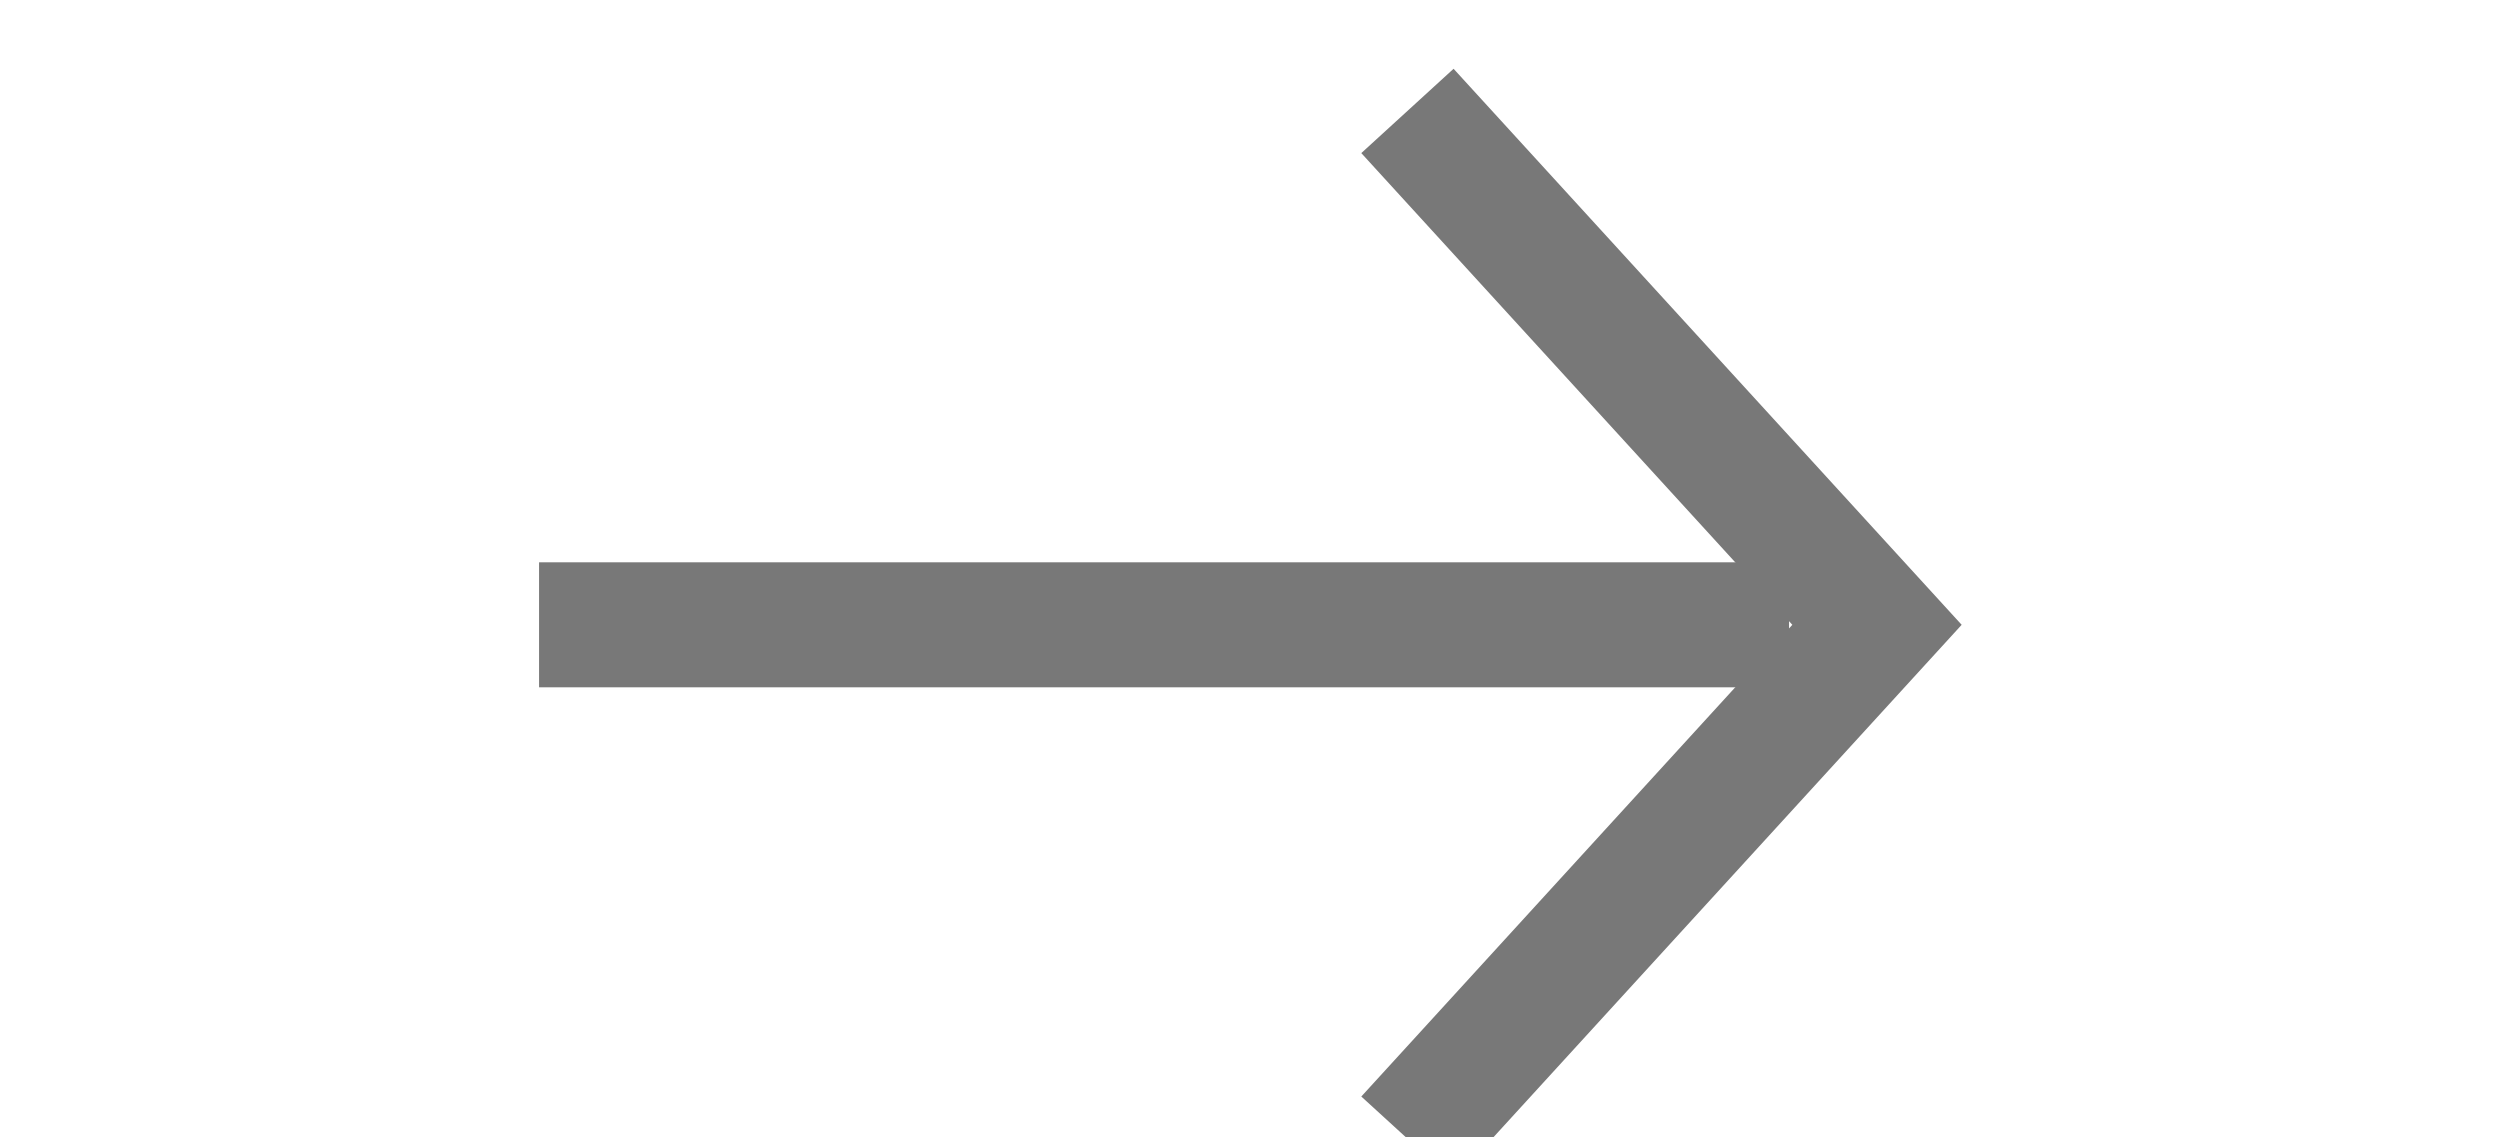
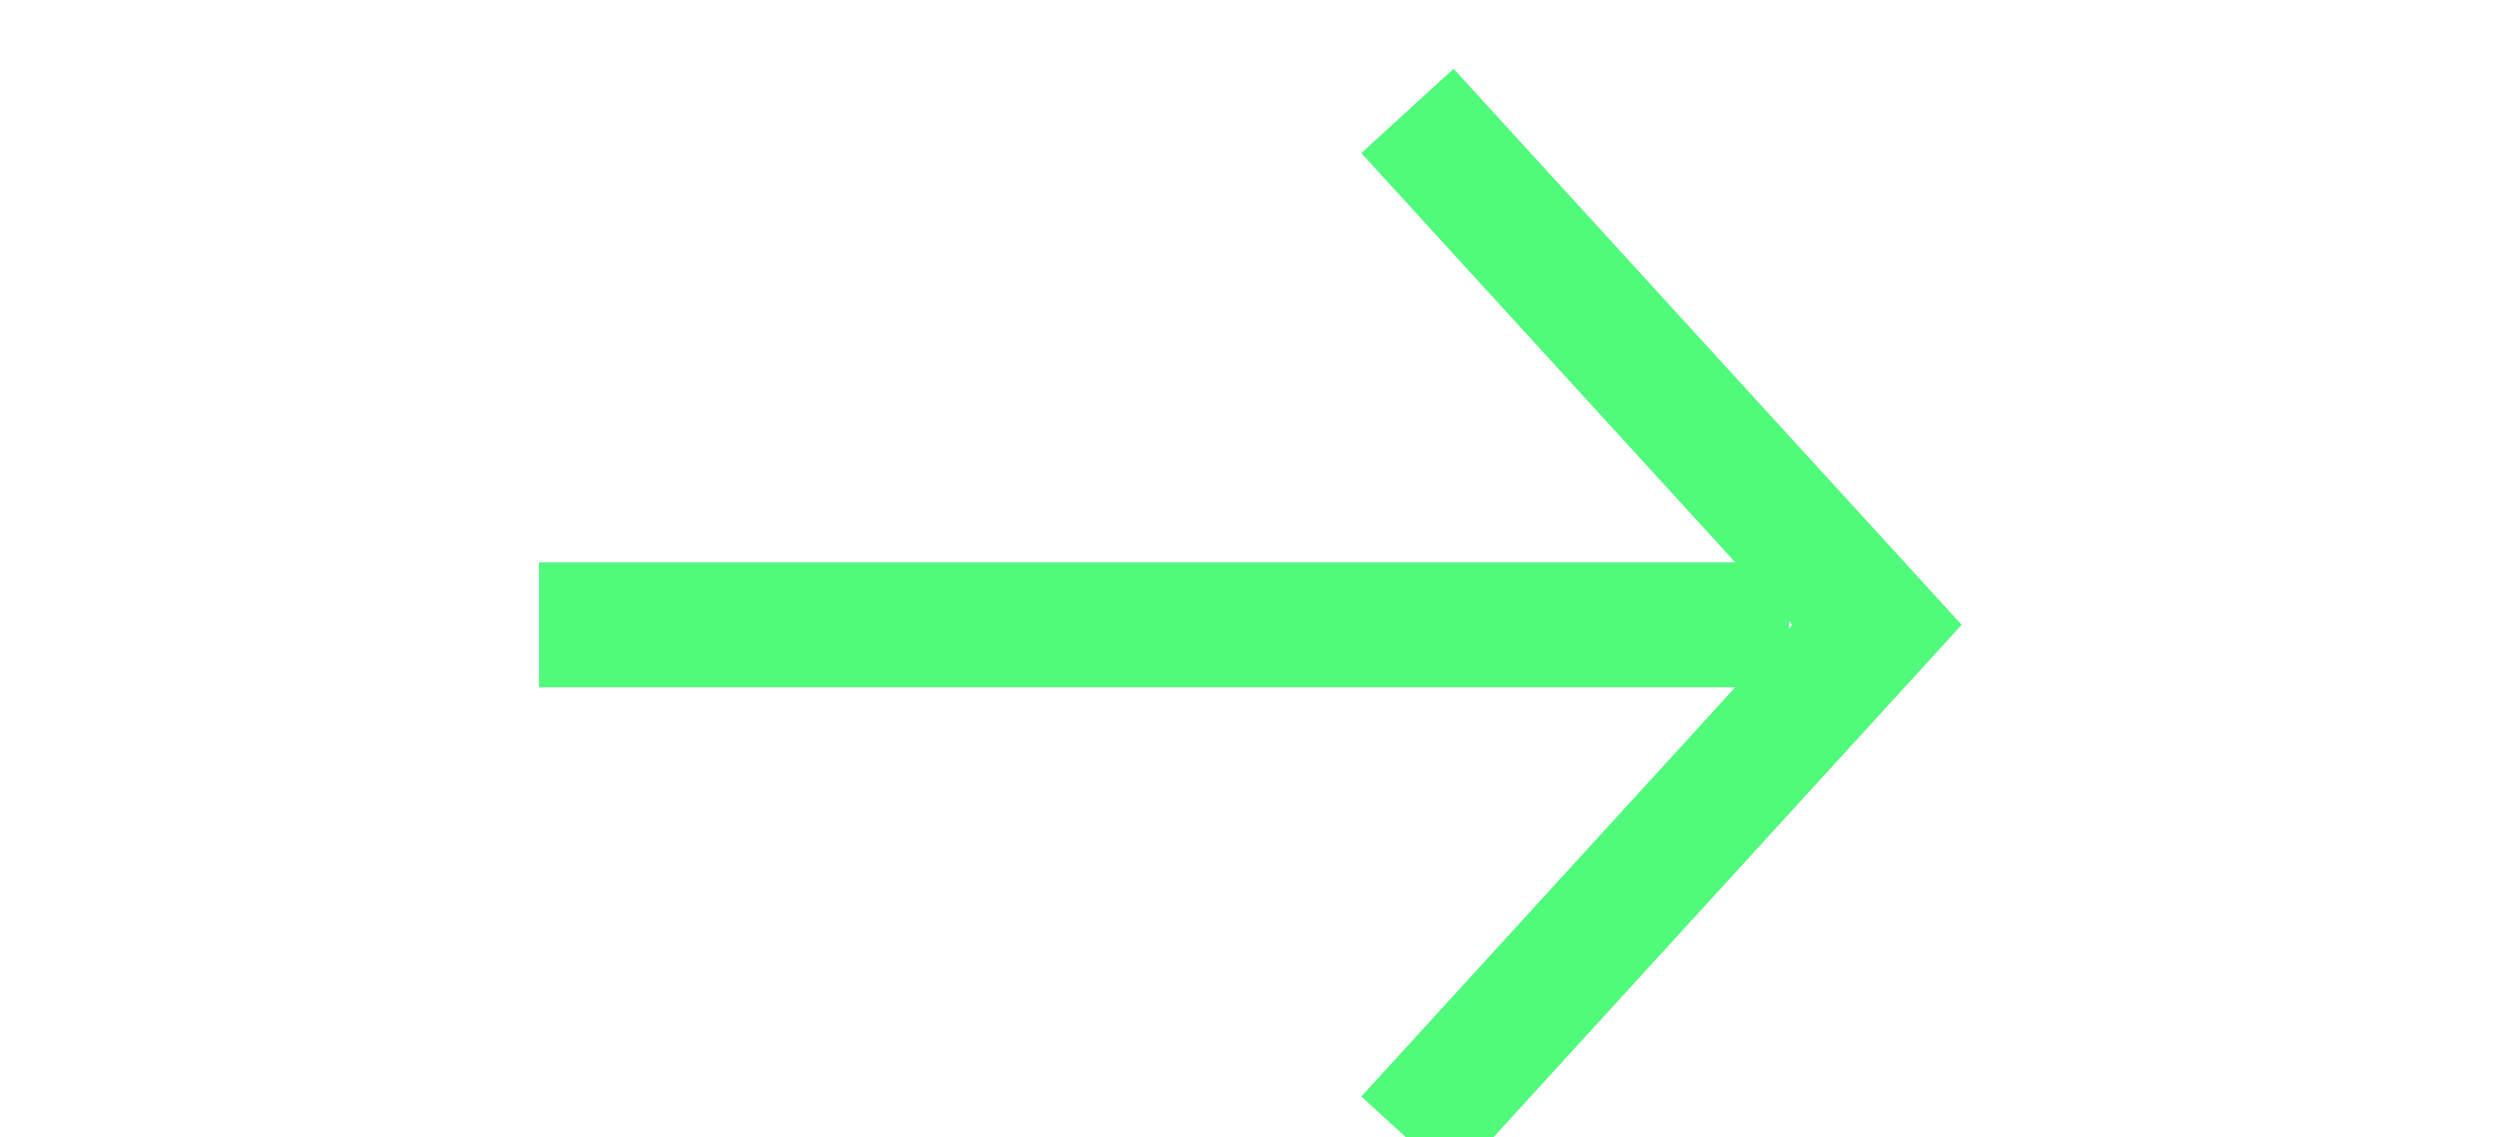
<svg xmlns="http://www.w3.org/2000/svg" width="22" height="10" viewBox="0 0 40 16">
  <defs>
    <style>
-       .cls-1 {
+       .Arrow {
        fill: none;
-         stroke: #787878;
+         stroke: #50fa7b;
        stroke-width: 2px;
        fill-rule: evenodd;
      }
    </style>
  </defs>
-   <path class="cls-1" d="M11,9H31" transform="translate(-2.375 -0.094)" />
-   <path class="cls-1" d="M24.894,0.778L32.407,9l-7.513,8.222" transform="translate(-2.375 -0.094)" />
+   <path class="Arrow" d="M11,9H31" transform="translate(-2.375 -0.094)" />
+   <path class="Arrow" d="M24.894,0.778L32.407,9l-7.513,8.222" transform="translate(-2.375 -0.094)" />
</svg>
